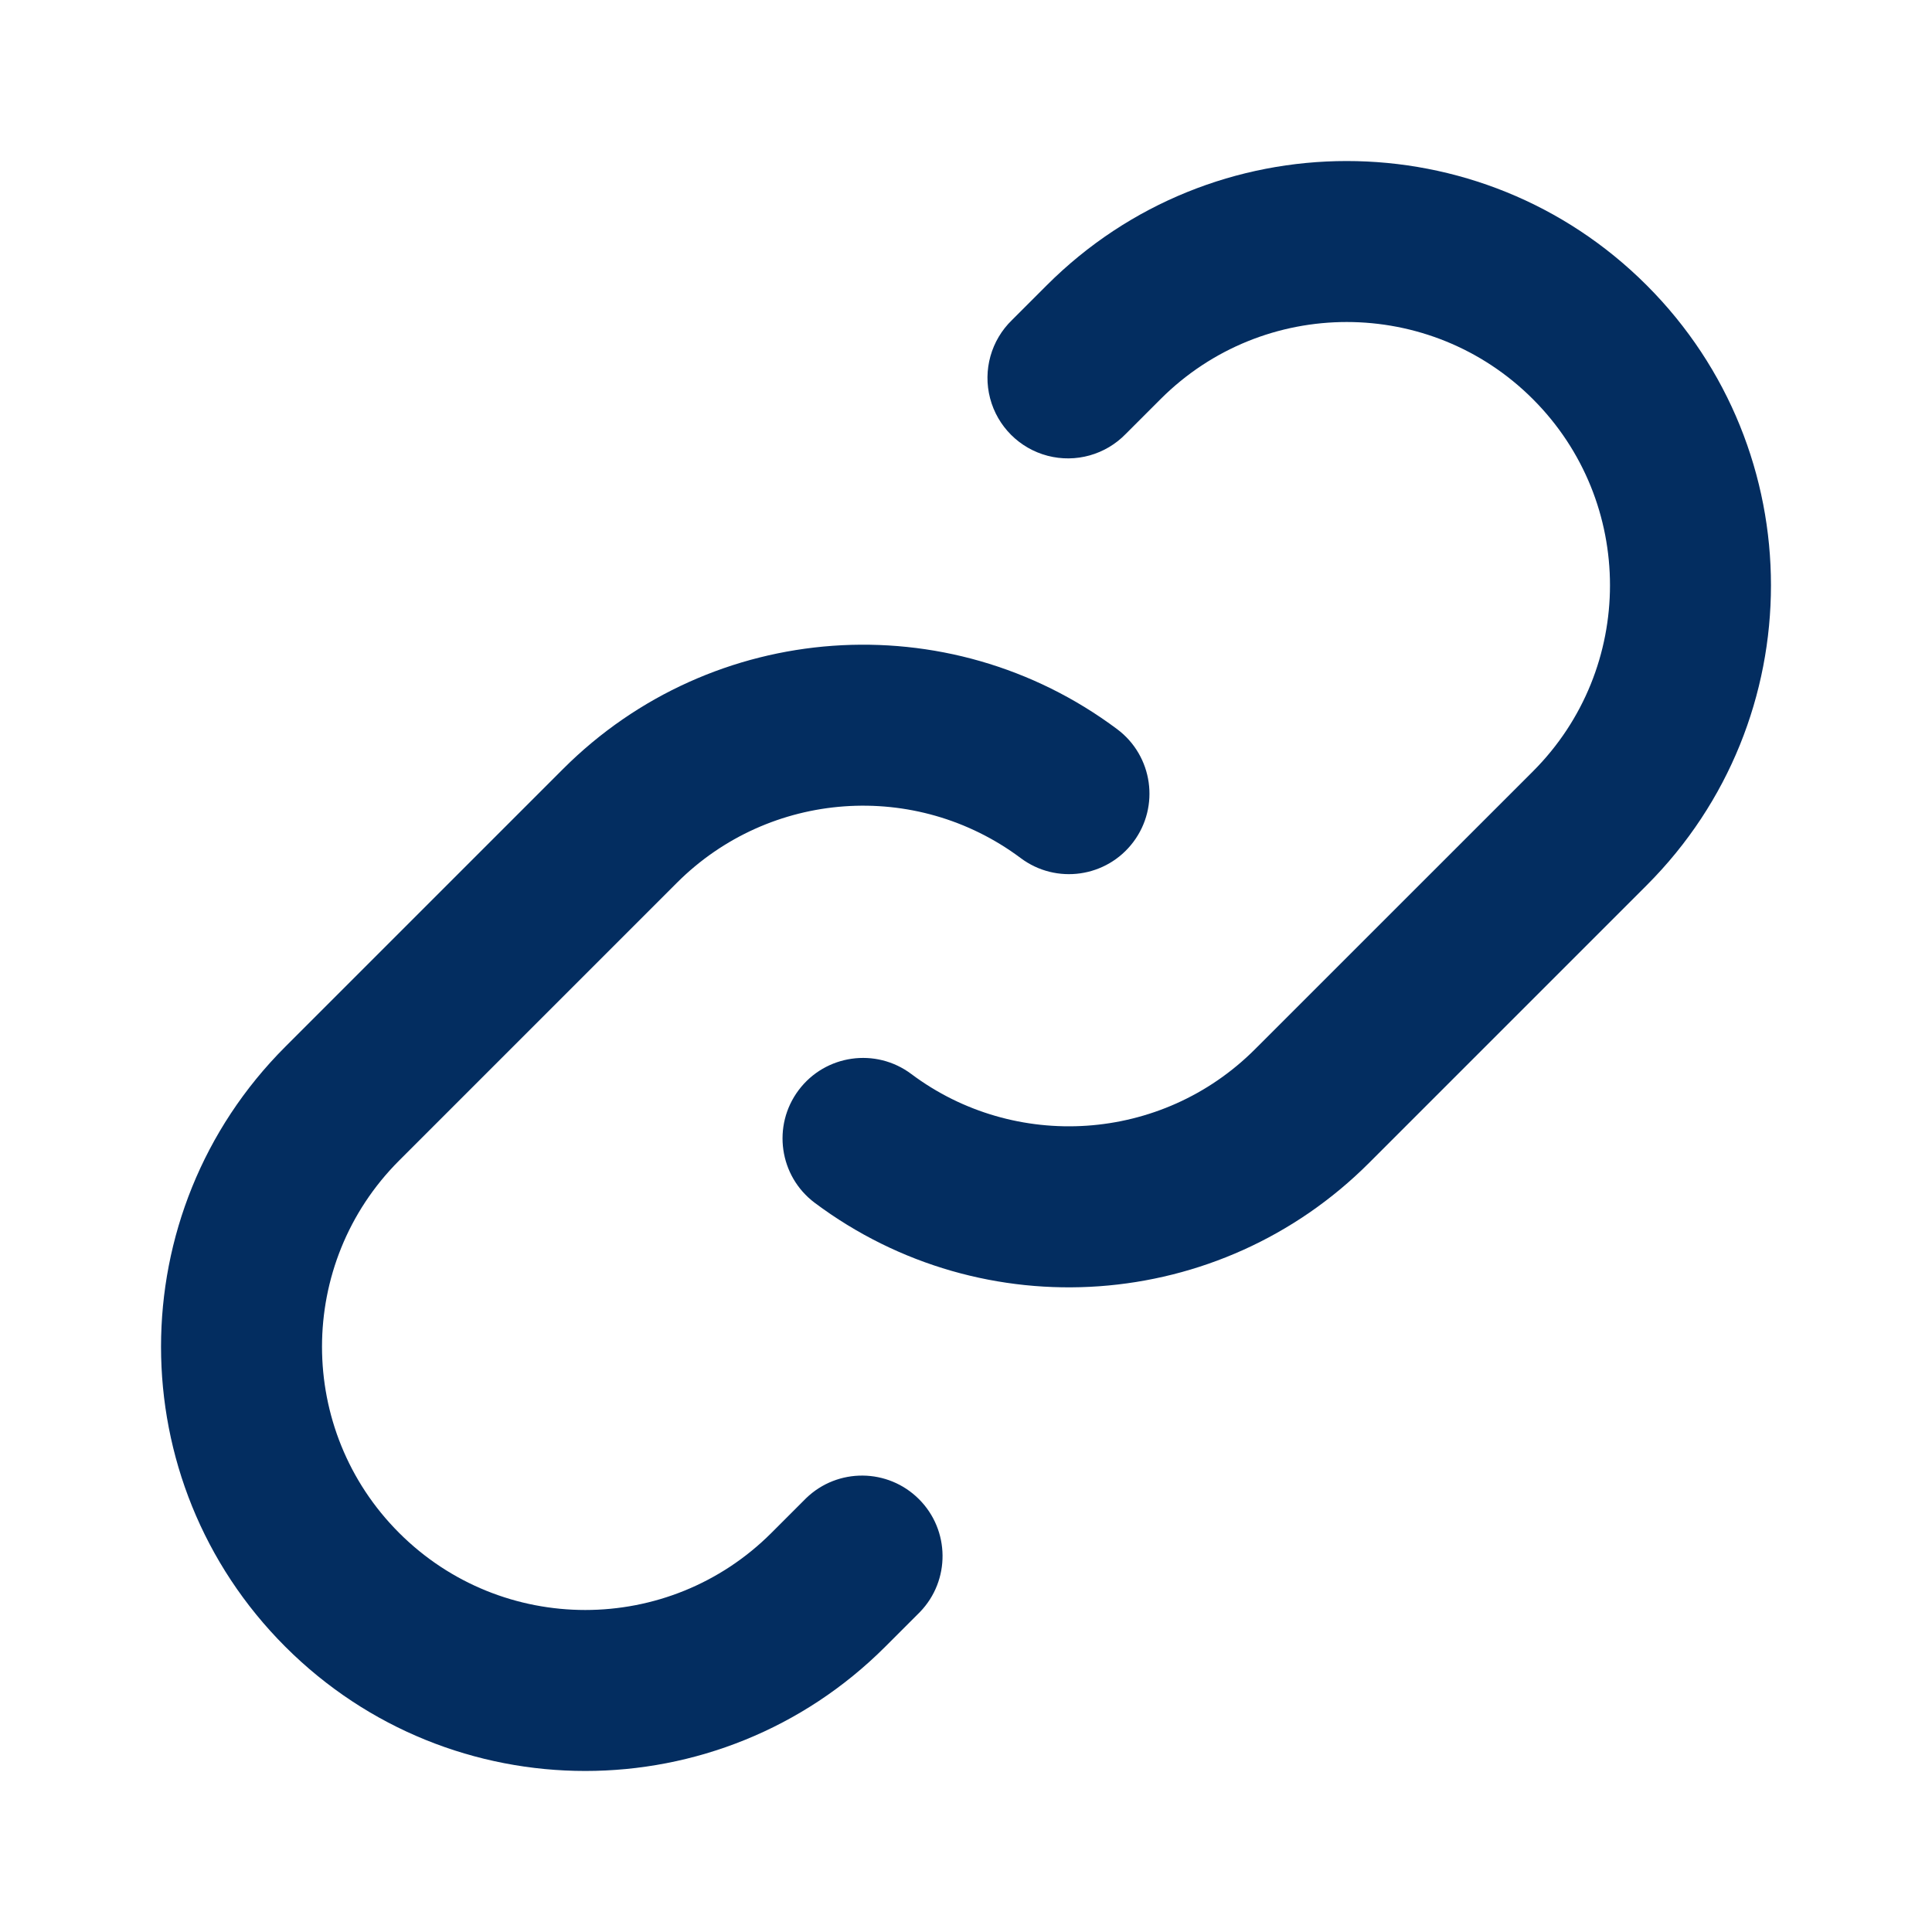
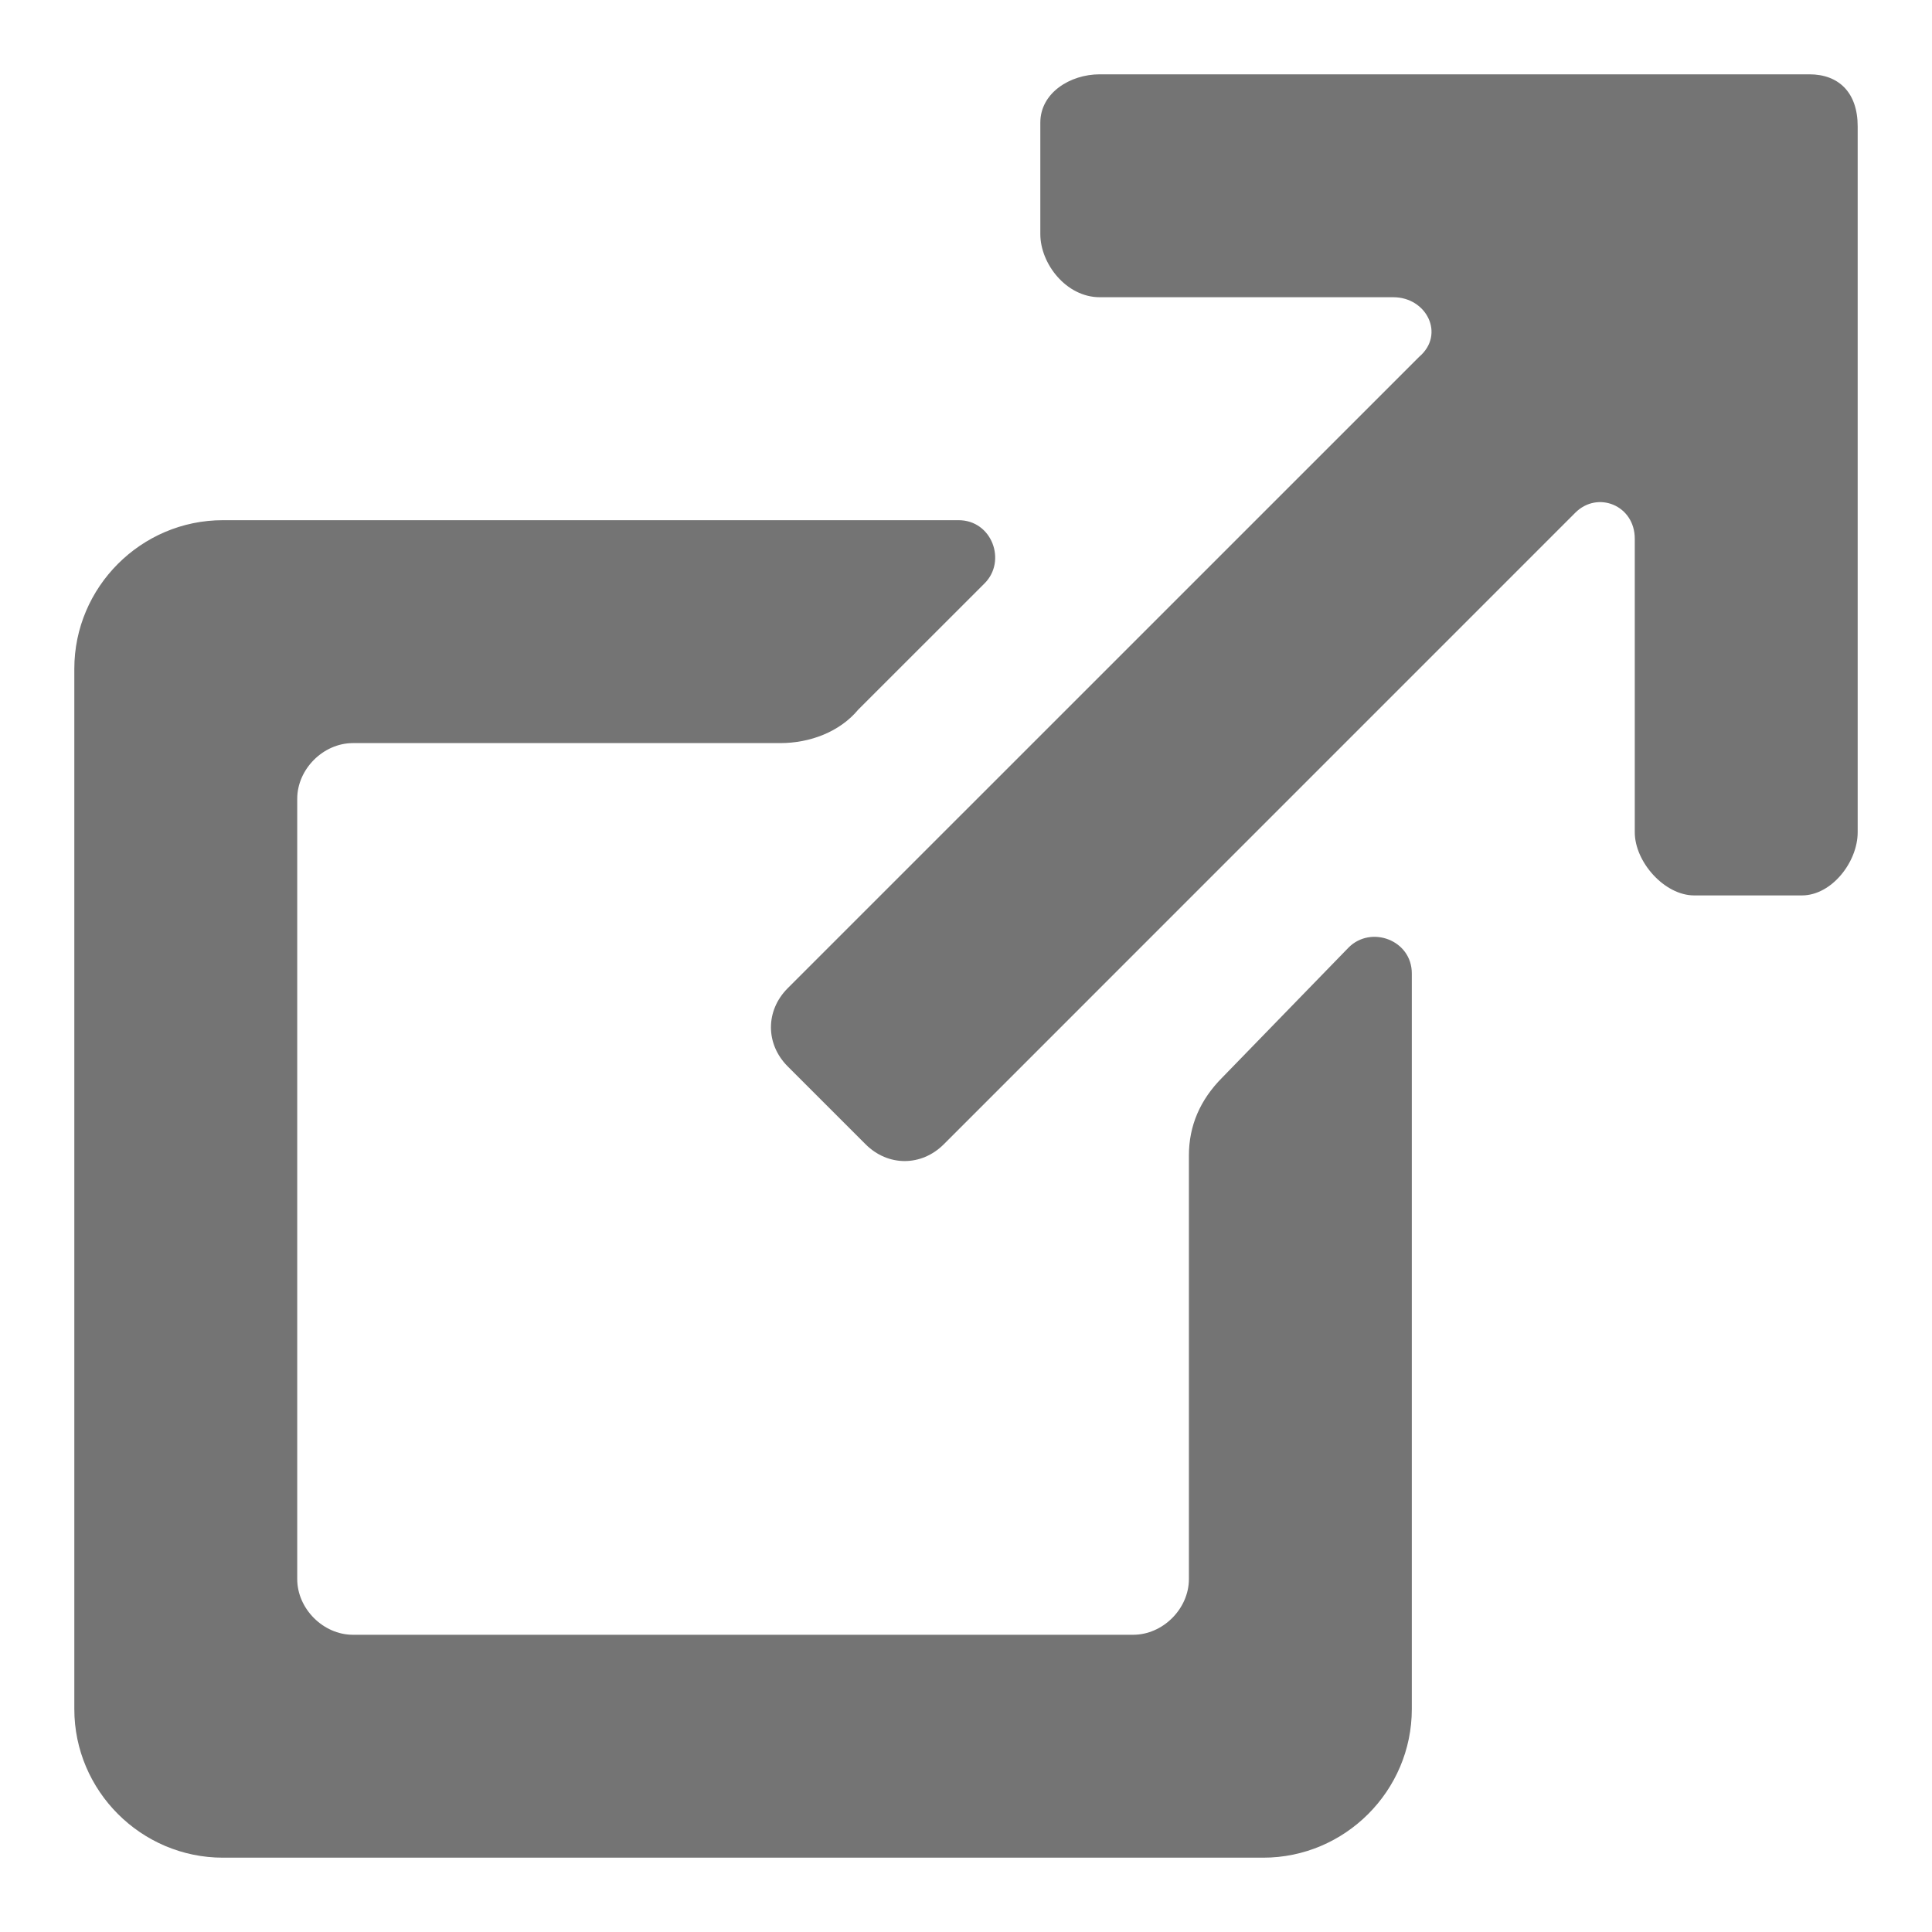
- <svg xmlns="http://www.w3.org/2000/svg" width="16" height="16" viewBox="0 0 24 24">
-   <path fill="#032d60" fill-rule="evenodd" d="M13.003 3.544a5.27 5.27 0 1 1 7.453 7.453l-3.45 3.45a5.271 5.271 0 0 1-6.885.495 1 1 0 1 1 1.2-1.6c1.28.959 3.106.856 4.27-.309l3.451-3.45a3.27 3.27 0 0 0-4.625-4.625l-.431.431a1 1 0 1 1-1.414-1.414l.431-.431Zm-.324 7.115a3.271 3.271 0 0 0-4.27.307l-3.451 3.451a3.27 3.27 0 1 0 4.625 4.625l.431-.431a1 1 0 0 1 1.414 1.414l-.431.431a5.27 5.27 0 0 1-7.453-7.453l3.45-3.45a5.271 5.271 0 0 1 6.885-.494 1 1 0 1 1-1.2 1.6Z" clip-rule="evenodd" />
+ <svg xmlns="http://www.w3.org/2000/svg" width="32" height="32" viewBox="0 0 32 32" fill="none">
+   <path fill-rule="evenodd" clip-rule="evenodd" d="M29.969 1.231H18.215C17.723 1.231 17.231 1.539 17.231 2.031V3.877C17.231 4.369 17.661 4.923 18.215 4.923H23.077C23.631 4.923 23.938 5.539 23.508 5.908L13.046 16.369C12.677 16.739 12.677 17.292 13.046 17.662L14.338 18.954C14.708 19.323 15.261 19.323 15.631 18.954L26.092 8.492C26.461 8.123 27.077 8.369 27.077 8.923V13.785C27.077 14.277 27.569 14.831 28.061 14.831H29.846C30.338 14.831 30.769 14.277 30.769 13.785V2.092C30.769 1.539 30.461 1.231 29.969 1.231ZM22.338 15.693L20.246 17.846C19.877 18.216 19.692 18.646 19.692 19.139V26.154C19.692 26.646 19.261 27.077 18.769 27.077H5.846C5.354 27.077 4.923 26.646 4.923 26.154V13.231C4.923 12.739 5.354 12.308 5.846 12.308H12.923C13.415 12.308 13.908 12.123 14.215 11.754L16.308 9.662C16.677 9.293 16.431 8.616 15.877 8.616H3.692C2.338 8.616 1.231 9.723 1.231 11.077V28.308C1.231 29.662 2.338 30.769 3.692 30.769H20.923C22.277 30.769 23.384 29.662 23.384 28.308V16.123C23.384 15.569 22.708 15.323 22.338 15.693Z" fill="#747474" />
</svg>
